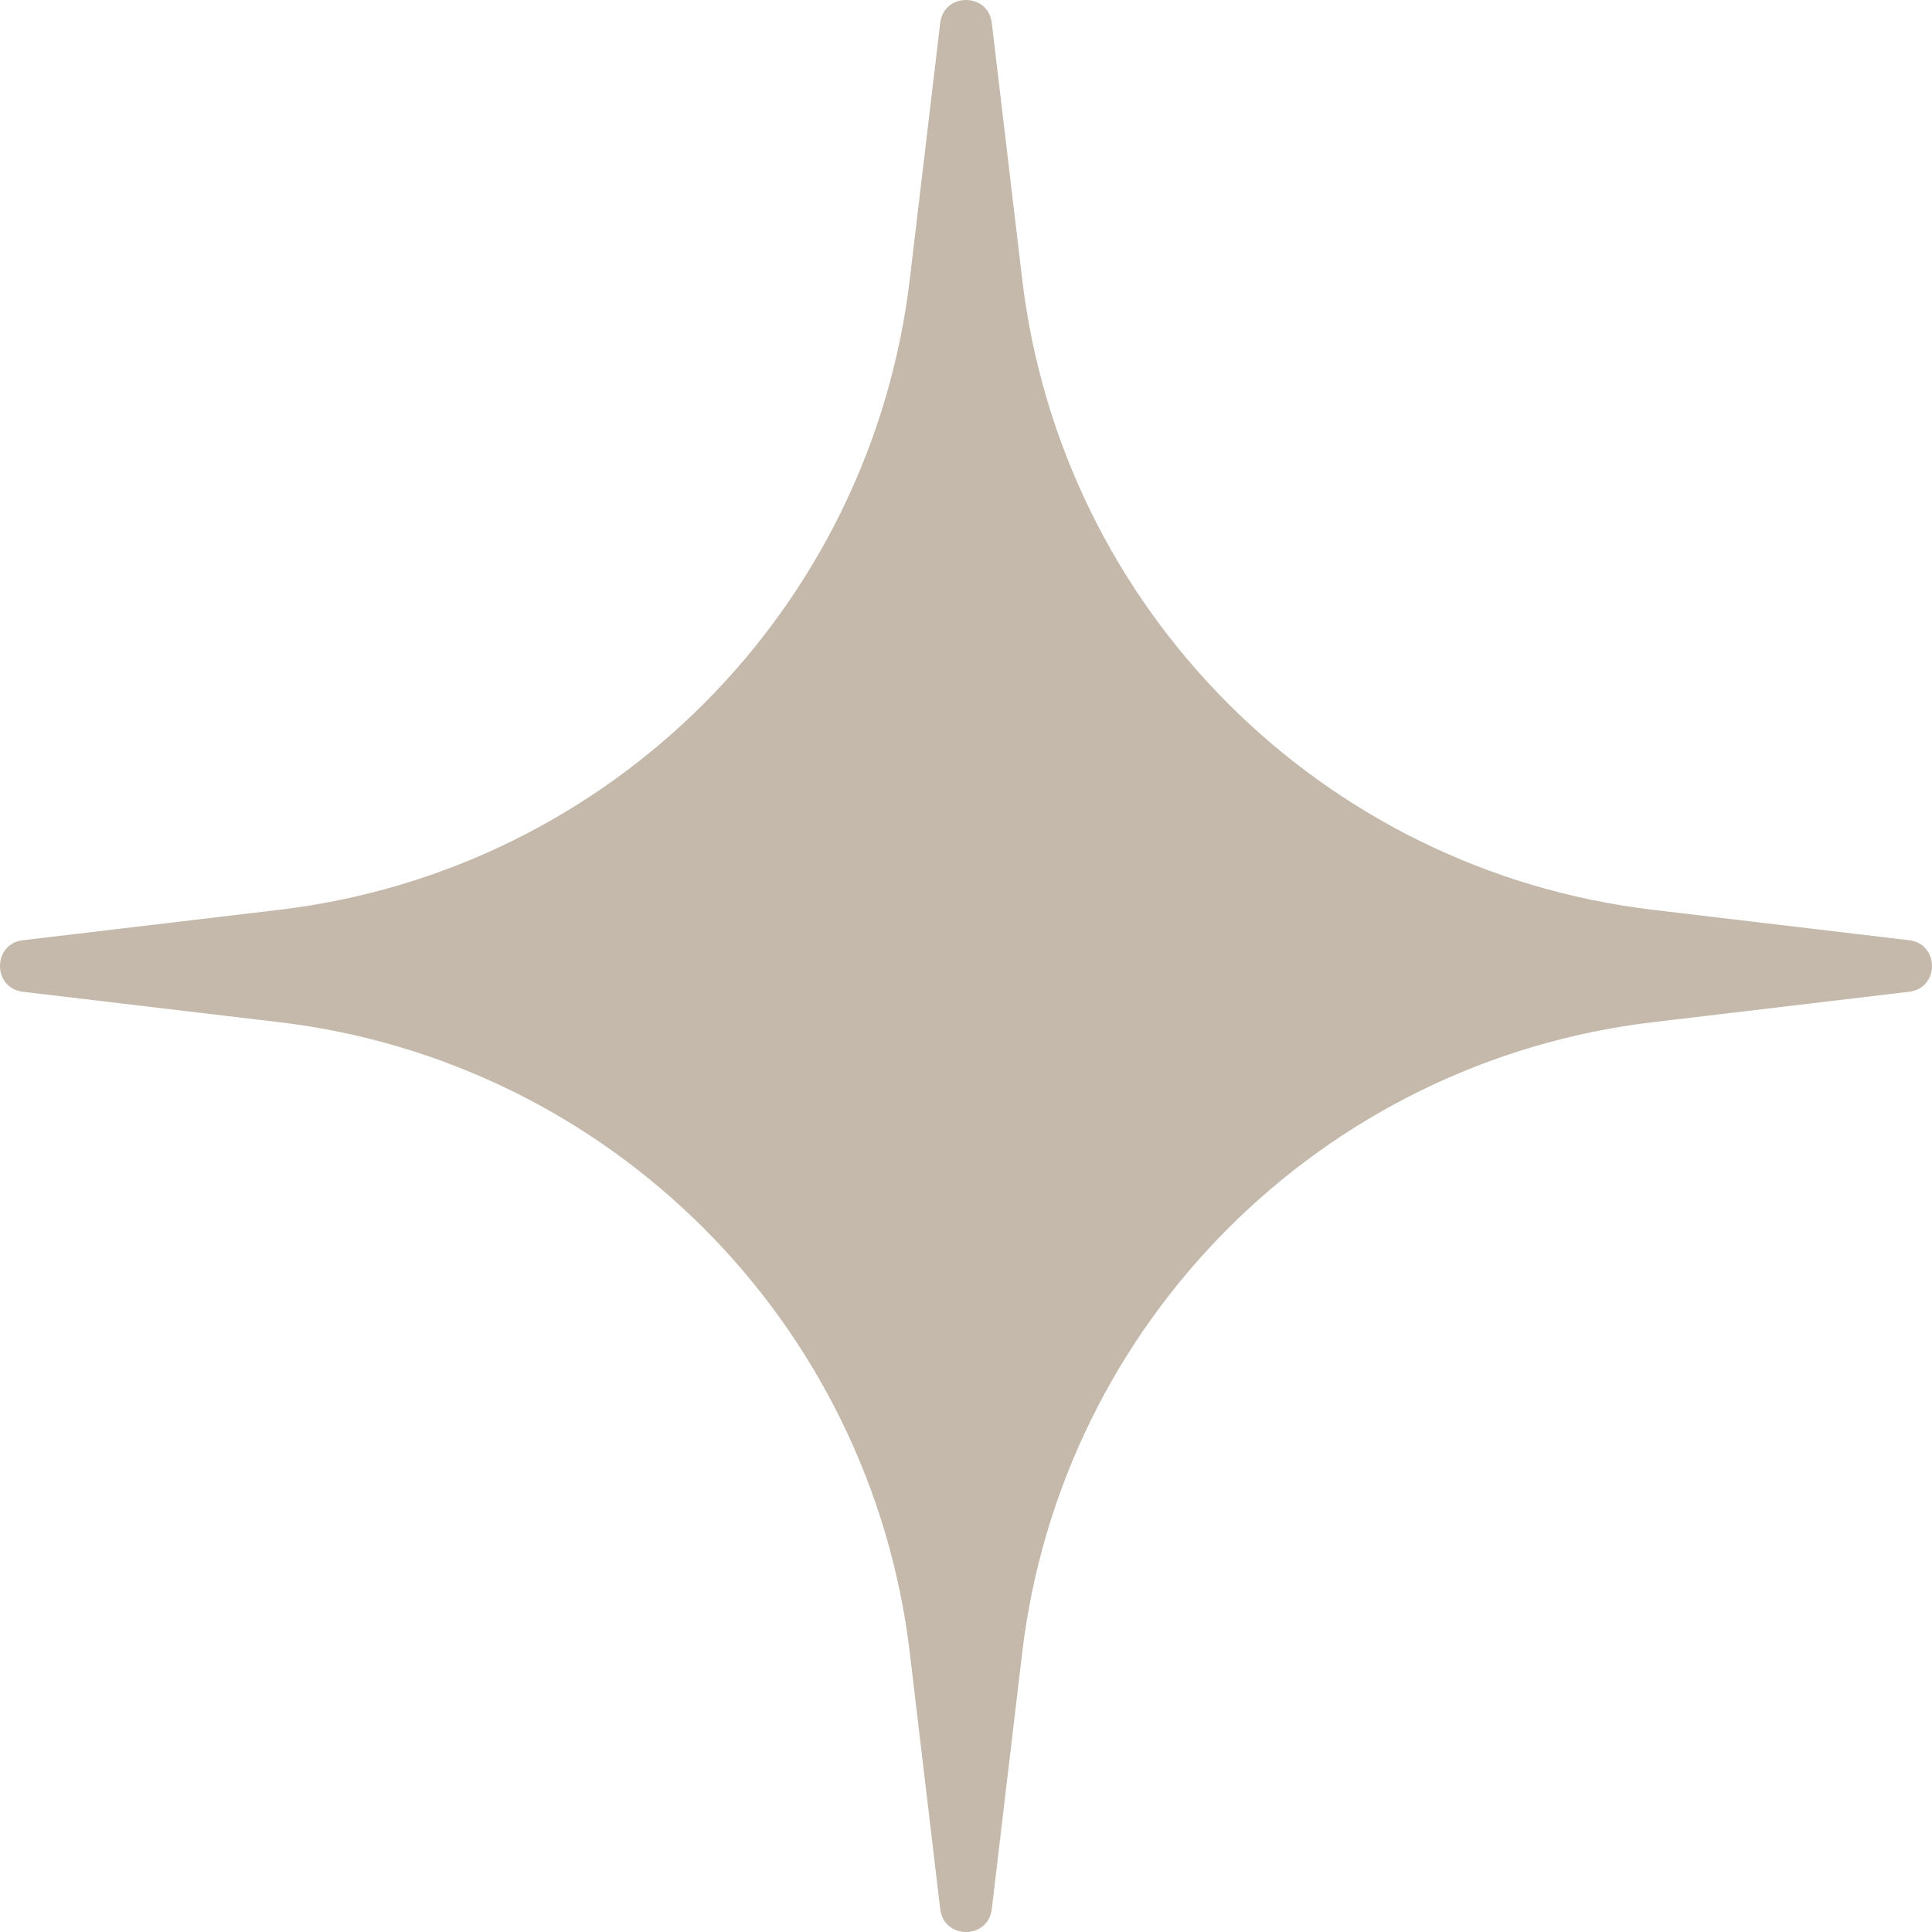
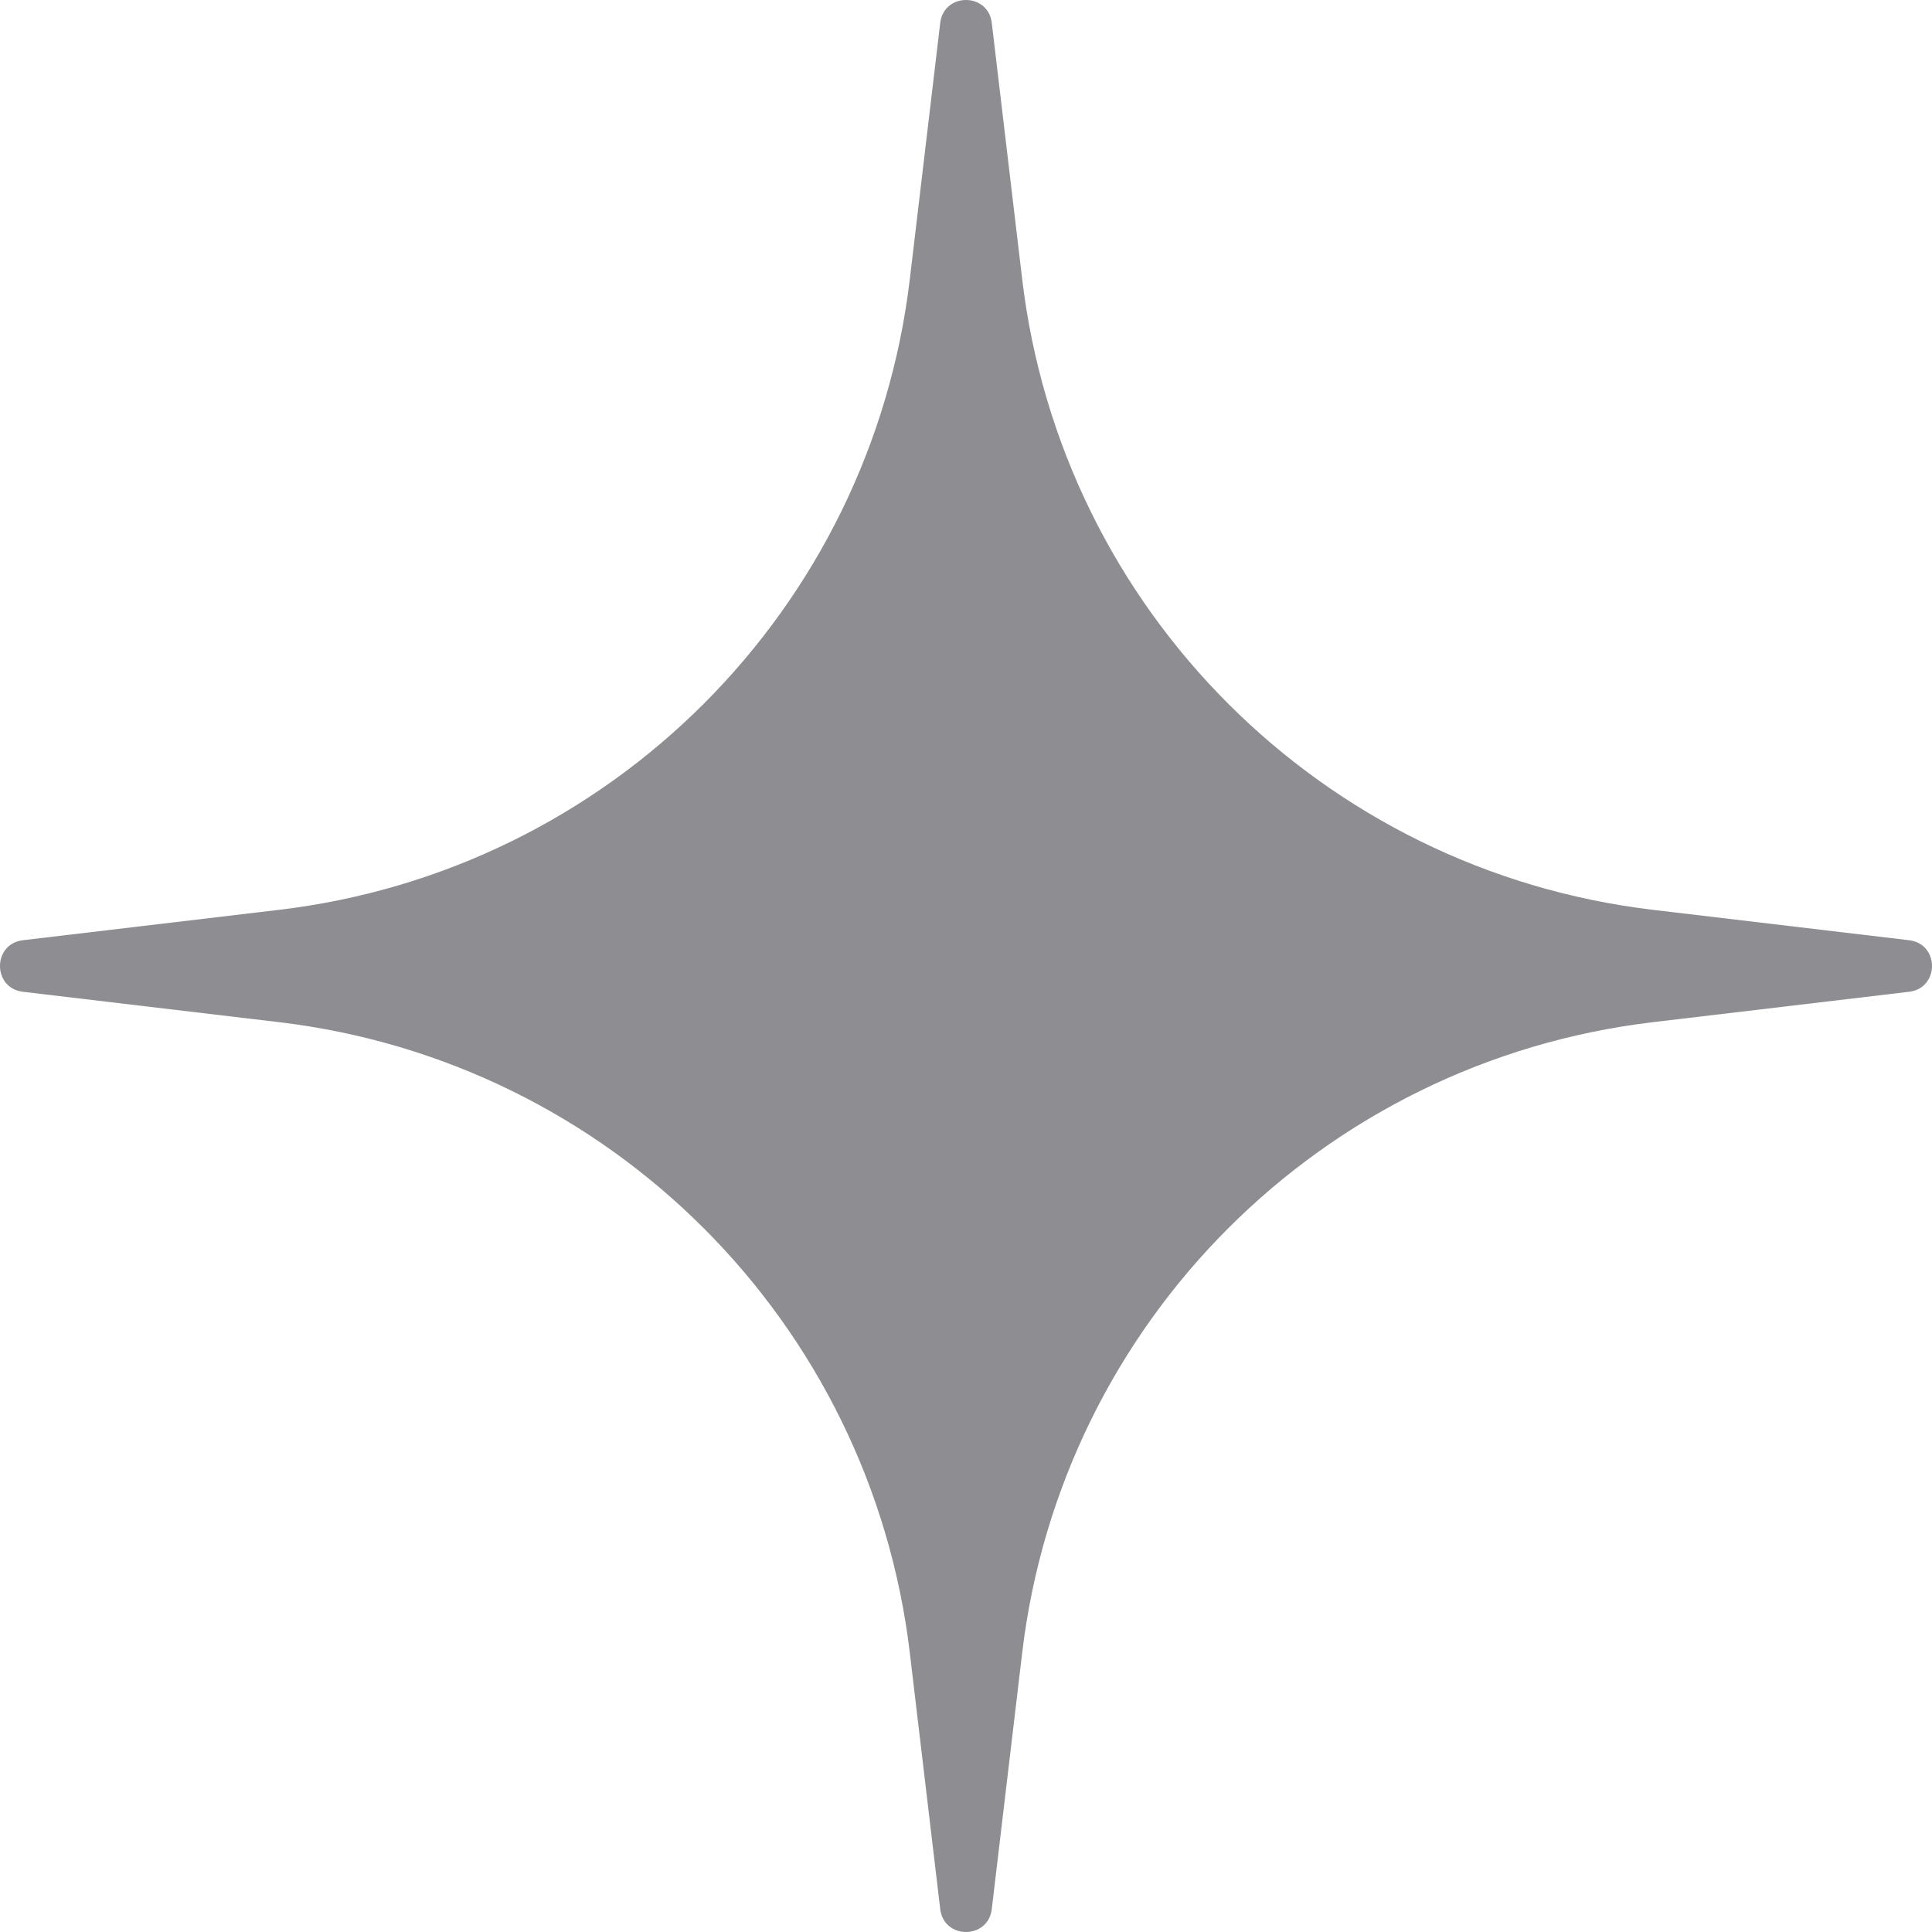
<svg xmlns="http://www.w3.org/2000/svg" width="241" height="241" viewBox="0 0 241 241" fill="none">
-   <path d="M117.284 2.857C117.737 -0.952 123.263 -0.952 123.716 2.857L127.507 34.809C132.403 76.068 164.932 108.597 206.191 113.493L238.143 117.284C241.952 117.737 241.952 123.263 238.143 123.716L206.191 127.507C164.932 132.403 132.403 164.932 127.507 206.191L123.716 238.143C123.263 241.952 117.737 241.952 117.284 238.143L113.493 206.191C108.597 164.932 76.068 132.403 34.809 127.507L2.857 123.716C-0.952 123.263 -0.952 117.737 2.857 117.284L34.809 113.493C76.068 108.597 108.597 76.068 113.493 34.809L117.284 2.857Z" fill="#C4B9AB" />
+   <path d="M117.284 2.857C117.737 -0.952 123.263 -0.952 123.716 2.857L127.507 34.809C132.403 76.068 164.932 108.597 206.191 113.493L238.143 117.284C241.952 117.737 241.952 123.263 238.143 123.716L206.191 127.507C164.932 132.403 132.403 164.932 127.507 206.191L123.716 238.143C123.263 241.952 117.737 241.952 117.284 238.143L113.493 206.191C108.597 164.932 76.068 132.403 34.809 127.507L2.857 123.716C-0.952 123.263 -0.952 117.737 2.857 117.284L34.809 113.493C76.068 108.597 108.597 76.068 113.493 34.809L117.284 2.857Z" fill="#8e8e92" />
</svg>
